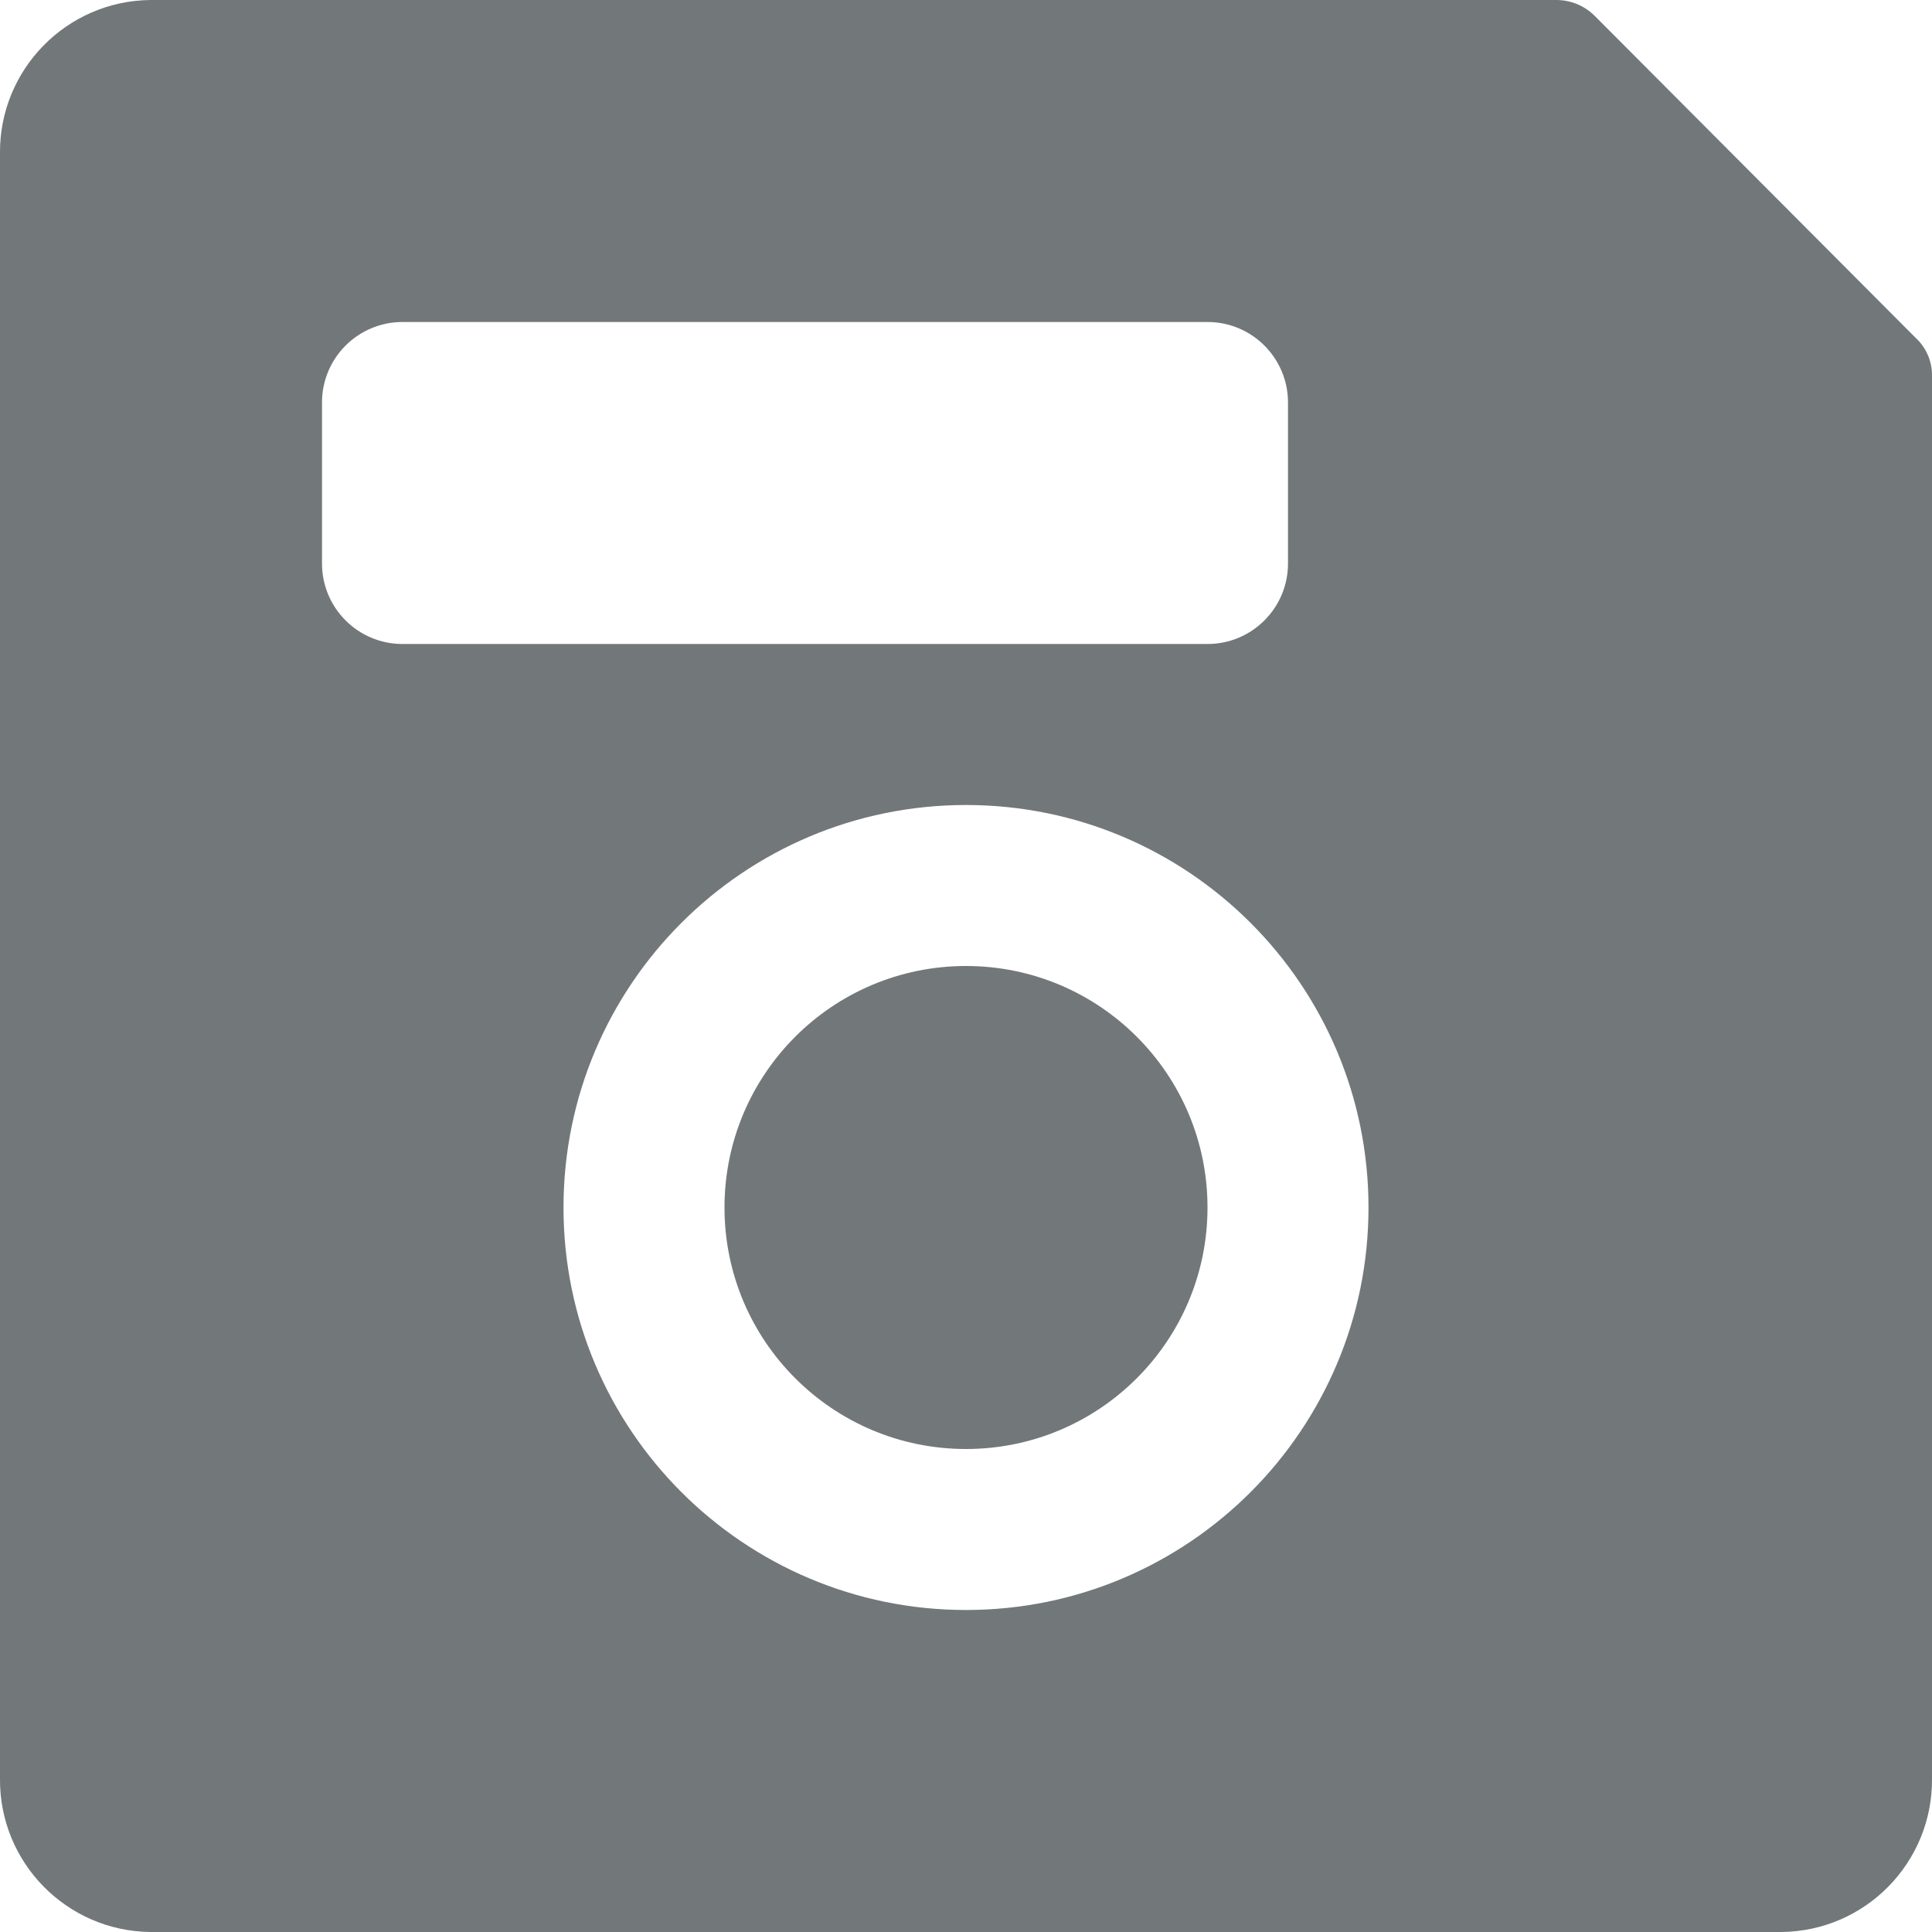
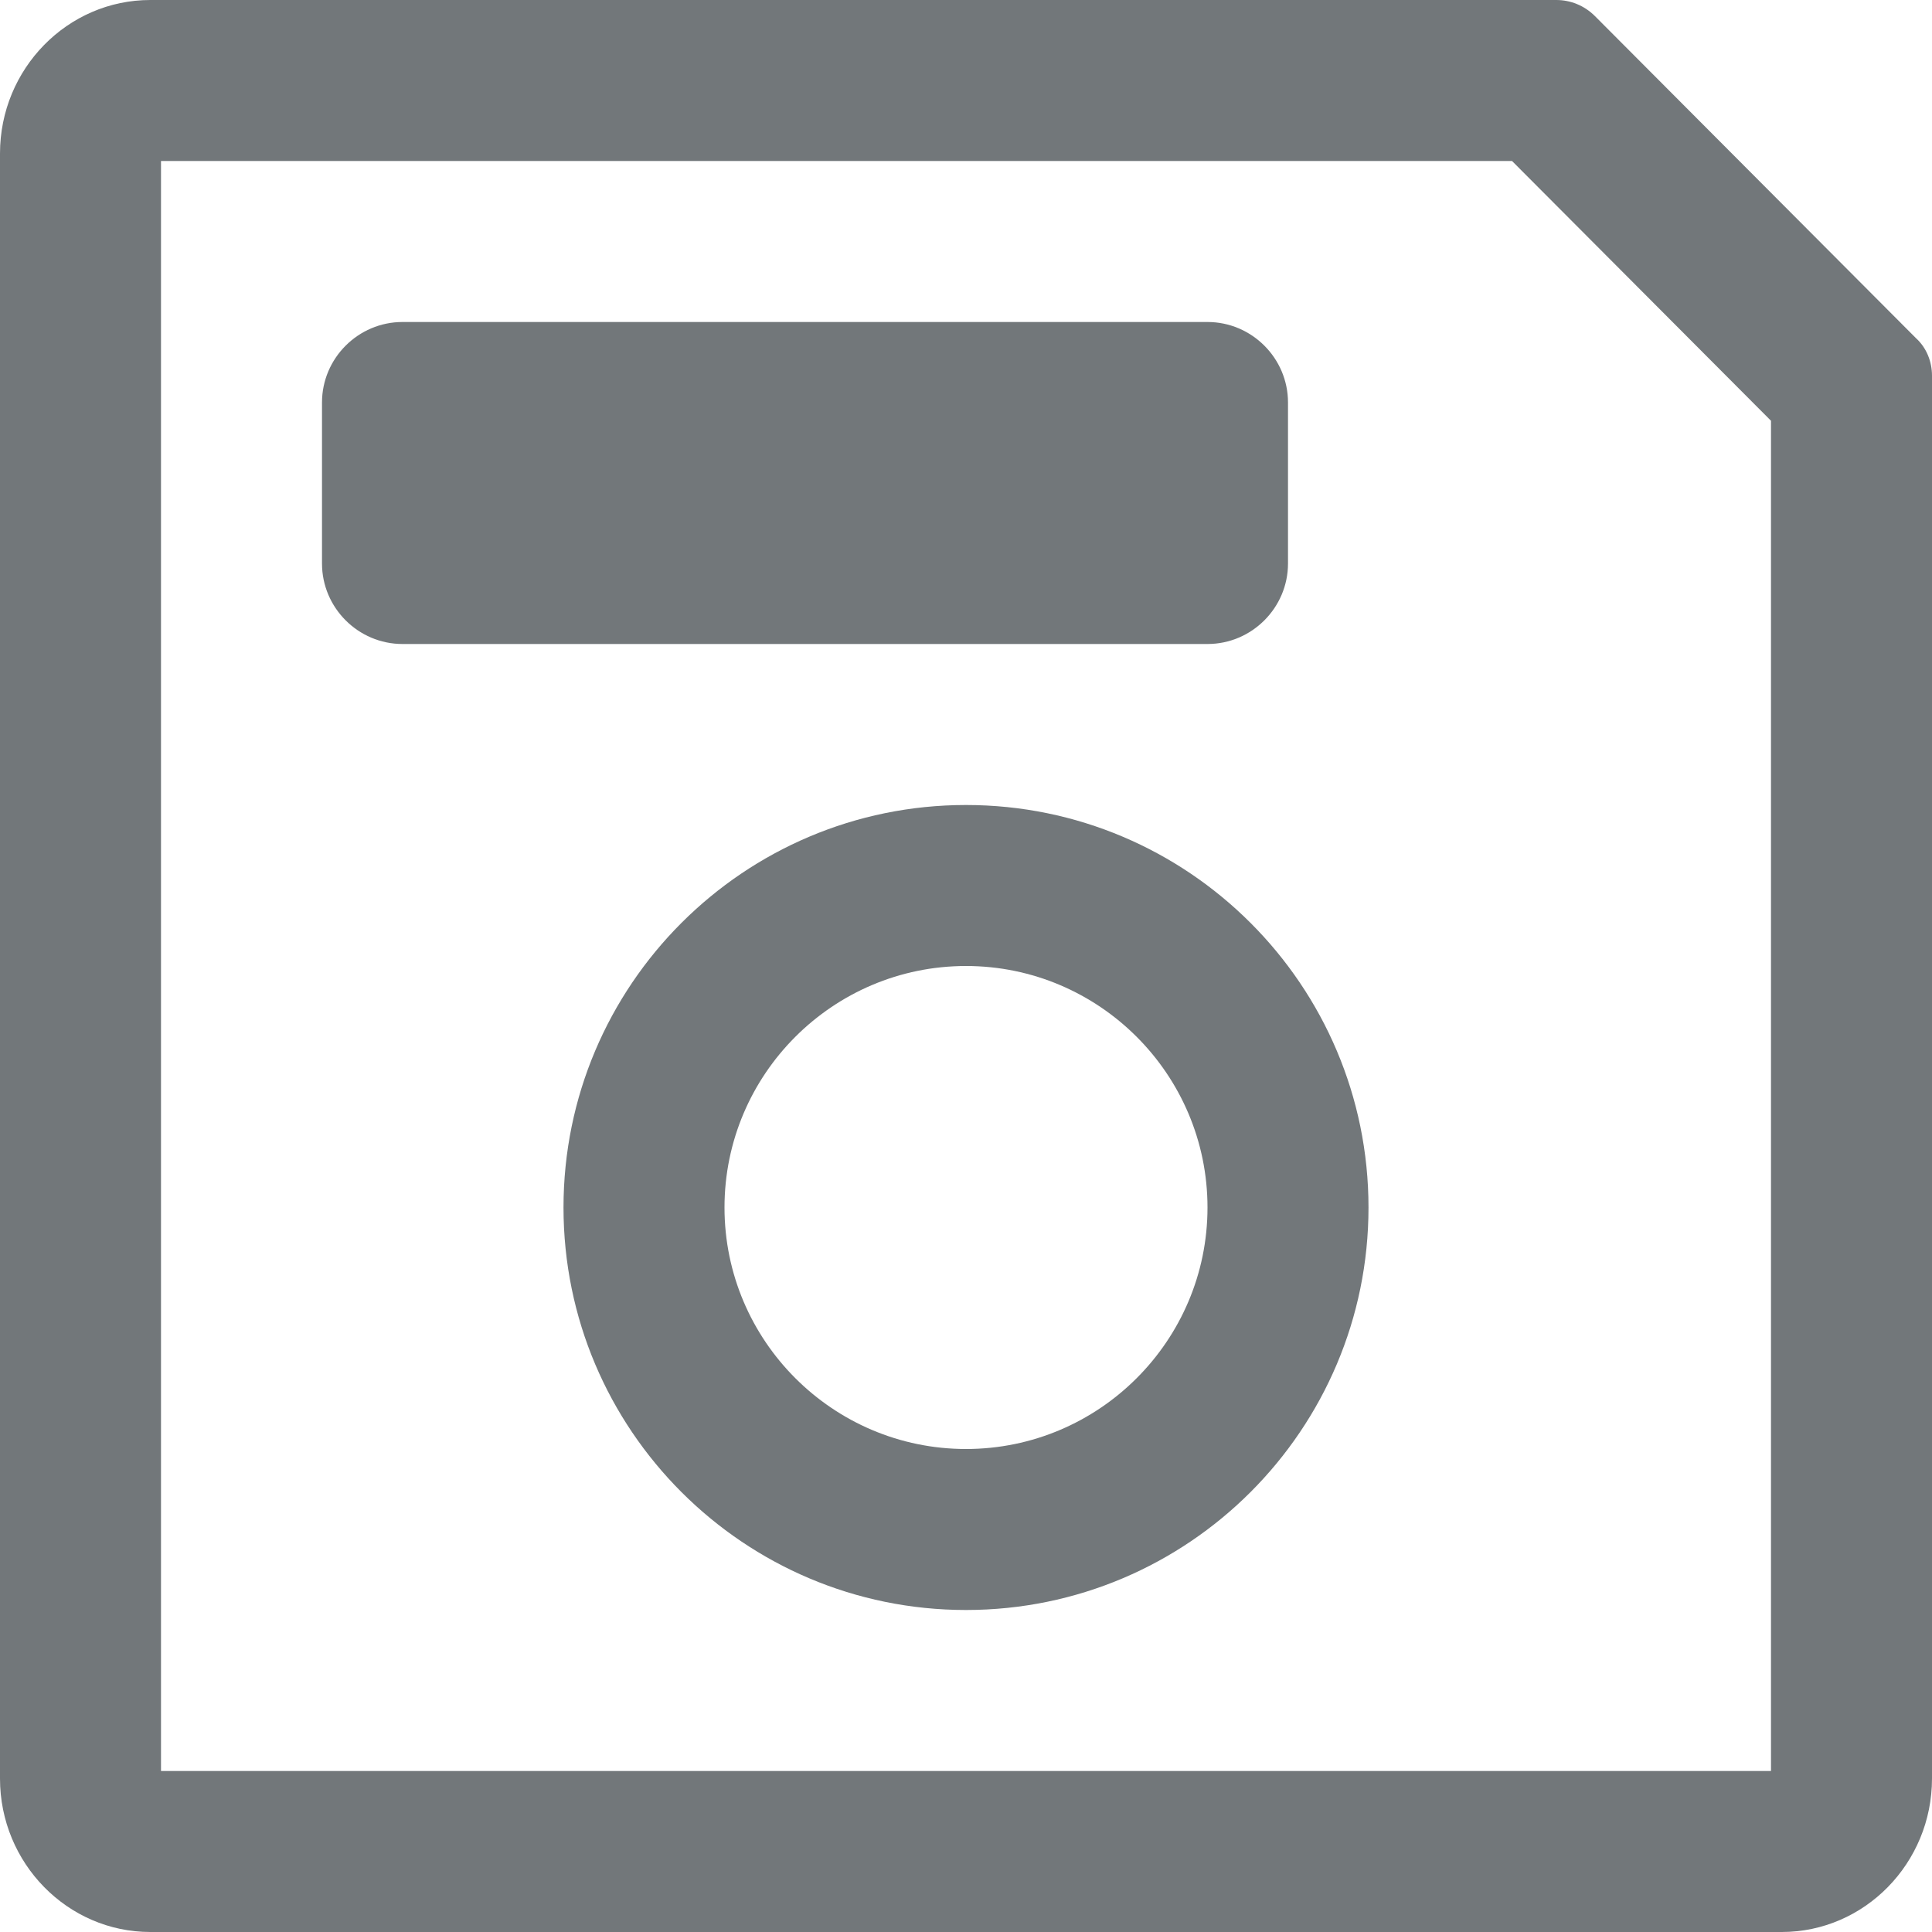
- <svg xmlns="http://www.w3.org/2000/svg" height="24" width="24" viewBox="0 0 24 24">
-   <path fill="#72777A" fill-rule="evenodd" d="M23.8 4.2l-3.987-4a.676.676 0 0 0-.48-.2H1.867A1.889 1.889 0 0 0 0 1.907v20.187A1.889 1.889 0 0 0 1.867 24h20.267A1.889 1.889 0 0 0 24 22.093V4.667a.628.628 0 0 0-.2-.467zM4 7V5a1 1 0 0 1 1-1h10a1 1 0 0 1 1 1v2a1 1 0 0 1-1 1H5a1 1 0 0 1-1-1zm8 13a5 5 0 1 1 5-5 5 5 0 0 1-5 5z" />
-   <circle fill="#72777A" fill-rule="evenodd" cx="12" cy="15" r="3" />
+ <svg xmlns="http://www.w3.org/2000/svg" width="24" height="24" viewBox="0 0 24 24">
+   <path fill="#72777a" d="M18.783 2L22 5.227V22H2V2h16.783m.55-2H1.867C.84 0 0 .853 0 1.907v20.187C0 23.147.84 24 1.867 24h20.267C23.16 24 24 23.147 24 22.093V4.667c0-.173-.067-.347-.2-.467l-3.987-4c-.133-.133-.306-.2-.48-.2z" />
+   <path fill="#72777a" d="M15 8H5c-.55 0-1-.45-1-1V5c0-.55.45-1 1-1h10c.55 0 1 .45 1 1v2c0 .55-.45 1-1 1zM12 12c1.654 0 3 1.346 3 3s-1.346 3-3 3-3-1.346-3-3 1.346-3 3-3m0-2c-2.76 0-5 2.24-5 5s2.24 5 5 5 5-2.24 5-5-2.24-5-5-5z" />
</svg>
